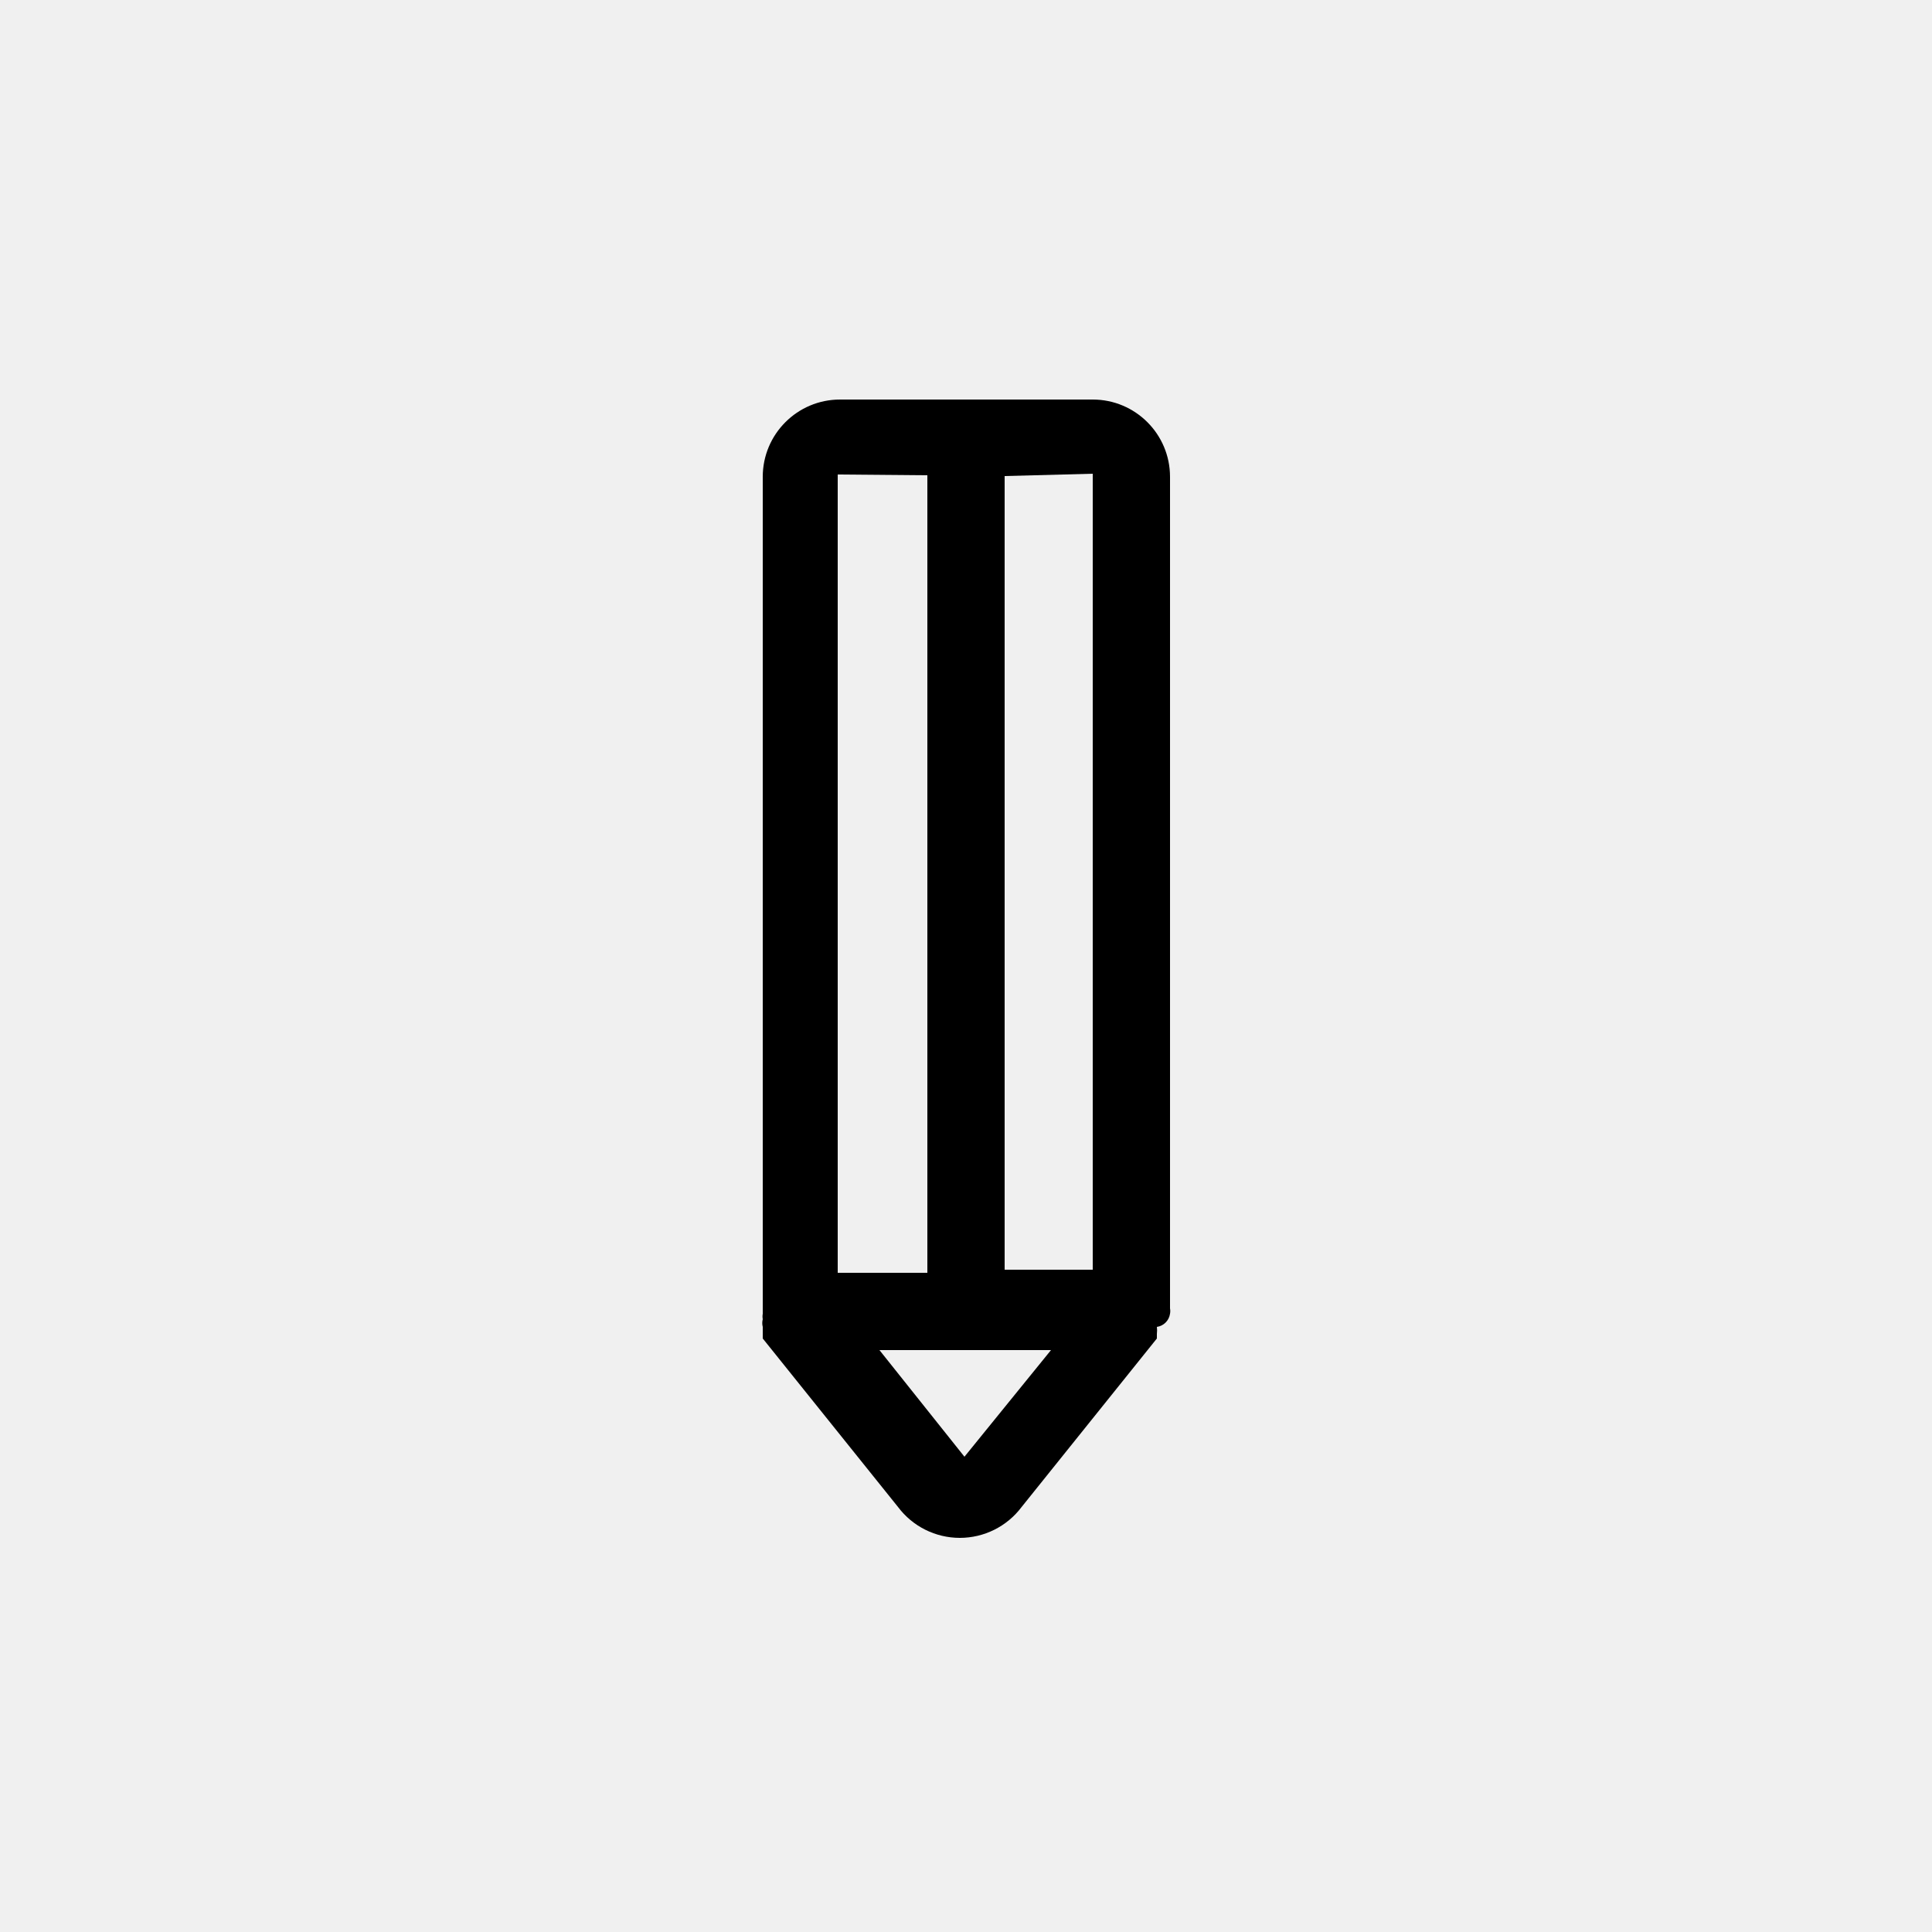
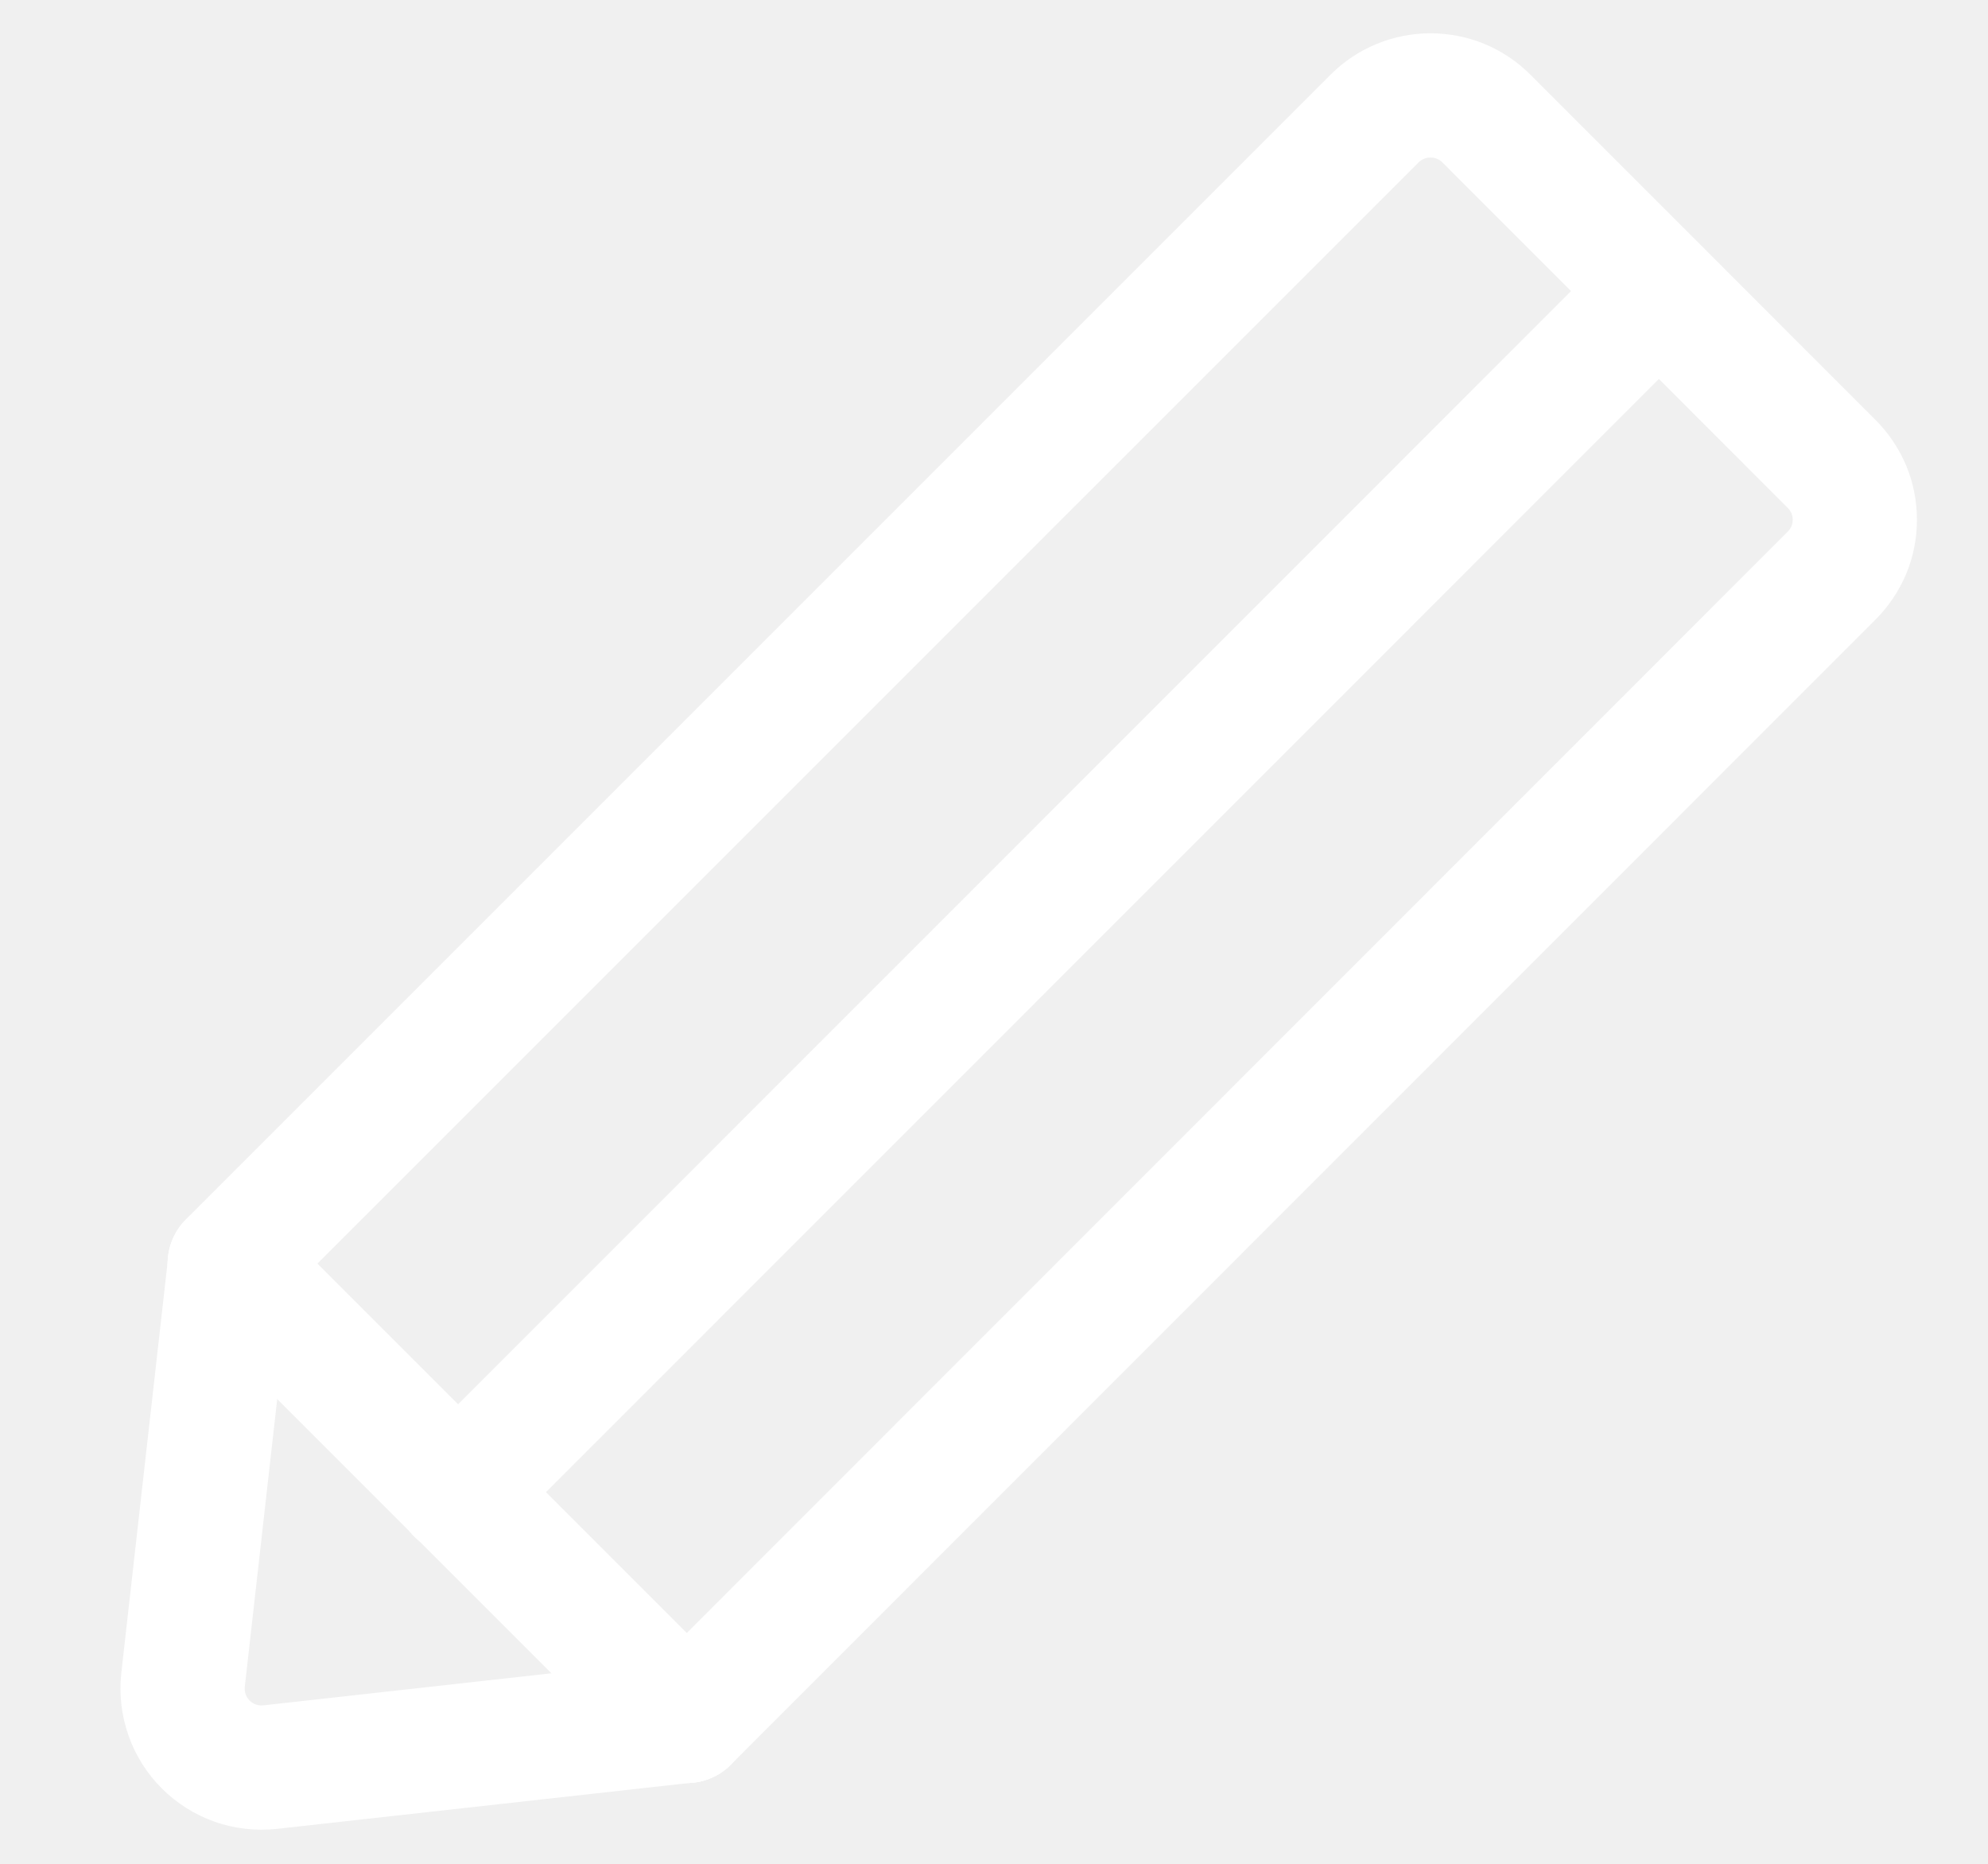
- <svg xmlns="http://www.w3.org/2000/svg" id="Layer_1" data-name="Layer 1" viewBox="0 0 25 25" fill="currentColor">
-   <path class="cls-1" d="M15.14,17a.19.19,0,0,0,0-.07V6.17a1,1,0,0,0-1-1H10.87a1,1,0,0,0-1,1V17a.19.19,0,0,0,0,.07.2.2,0,0,0,0,.1l0,.09,0,.06,1.75,2.18a1,1,0,0,0,1.6,0l1.75-2.18,0-.06a.36.36,0,0,0,0-.09A.2.2,0,0,0,15.14,17Zm-1-10.87v10.3H13V6.16ZM12,6.15V16.47H10.84l0-10.33Zm.48,12.7-1.1-1.38H13.6Z" />
+ <svg xmlns="http://www.w3.org/2000/svg" width="16" height="15" viewBox="0 0 16 15" fill="none">
+   <path d="M13.35 2.344L3.685 12.011" stroke="white" stroke-miterlimit="10" stroke-linecap="round" />
+   <path d="M1.849 10.168L11.063 0.954C11.122 0.895 11.192 0.848 11.27 0.816C11.347 0.784 11.43 0.768 11.513 0.768C11.597 0.768 11.679 0.784 11.757 0.816C11.834 0.848 11.904 0.895 11.963 0.954L14.741 3.733C14.8 3.792 14.847 3.862 14.88 3.939C14.912 4.017 14.928 4.099 14.928 4.183C14.928 4.267 14.912 4.35 14.88 4.427C14.847 4.504 14.8 4.574 14.741 4.633L5.527 13.85" stroke="white" stroke-miterlimit="10" stroke-linecap="round" />
+   <path d="M1.849 10.171L5.528 13.85" stroke="white" stroke-miterlimit="10" stroke-linecap="round" />
+   <path d="M5.525 13.849L2.173 14.222C2.079 14.232 1.983 14.221 1.894 14.19C1.804 14.158 1.723 14.107 1.656 14.04C1.589 13.973 1.537 13.891 1.506 13.802C1.474 13.712 1.463 13.616 1.473 13.522L1.851 10.168" stroke="white" stroke-miterlimit="10" stroke-linecap="round" />
</svg>
